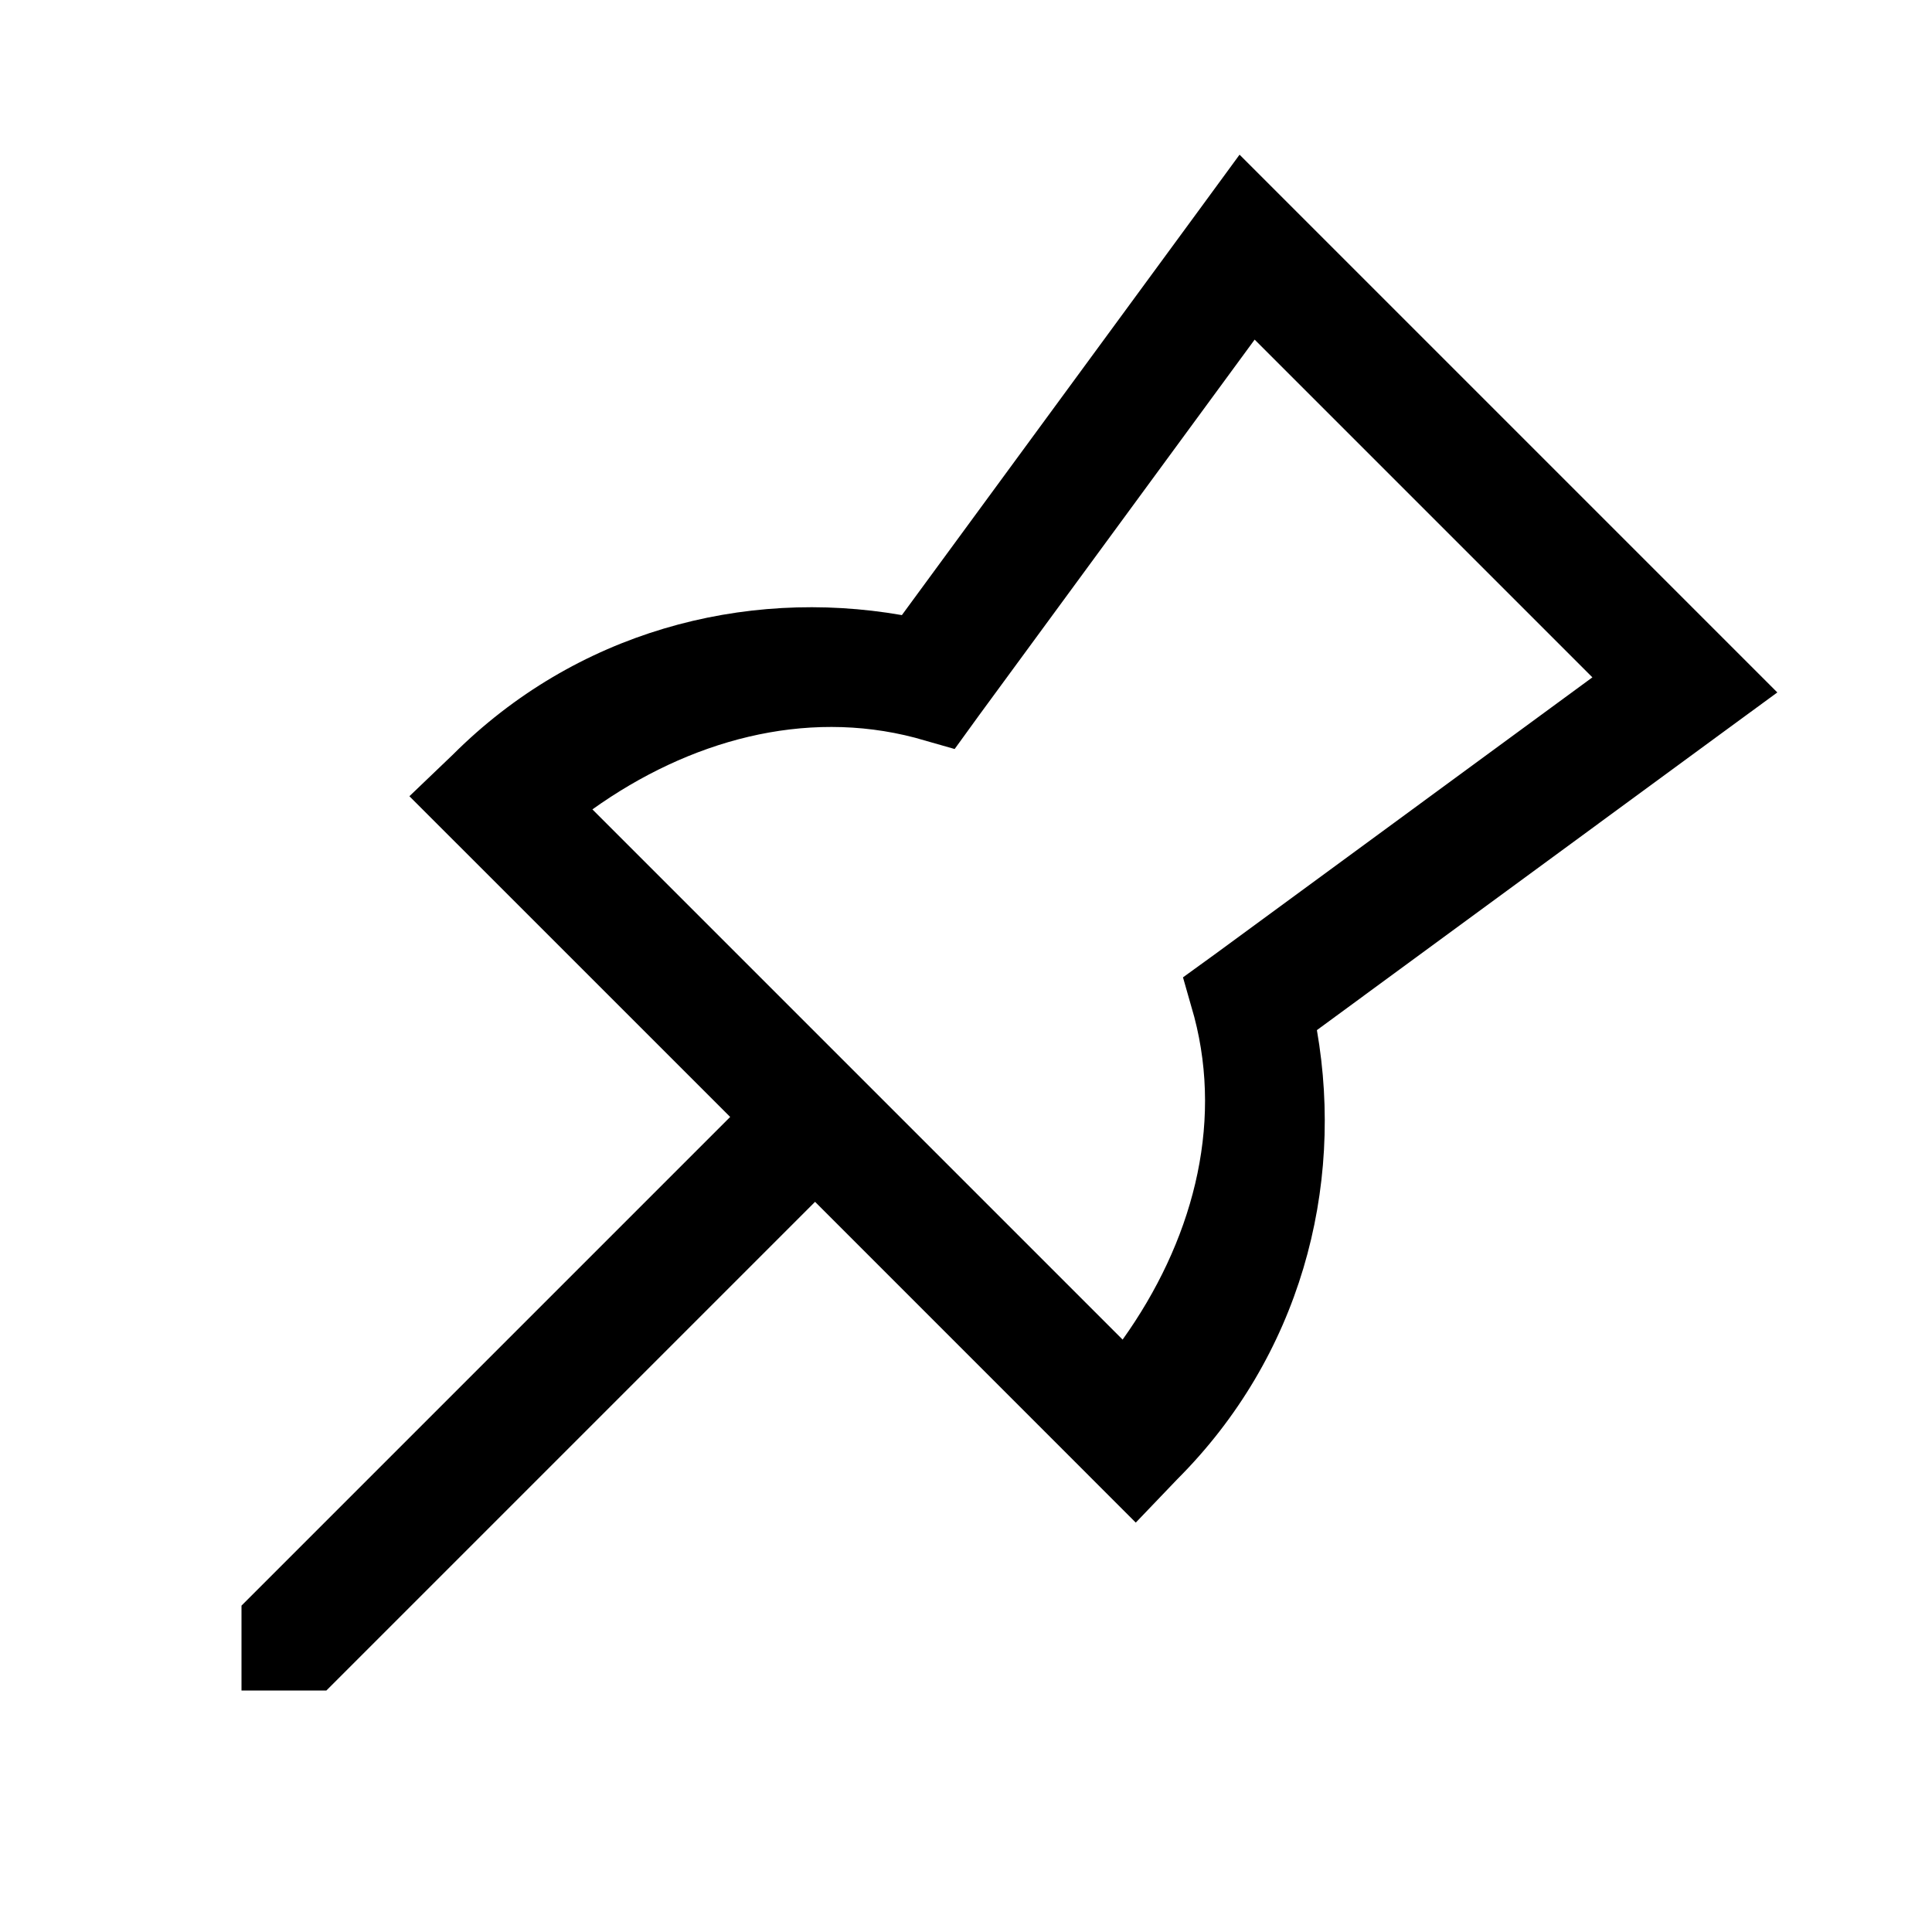
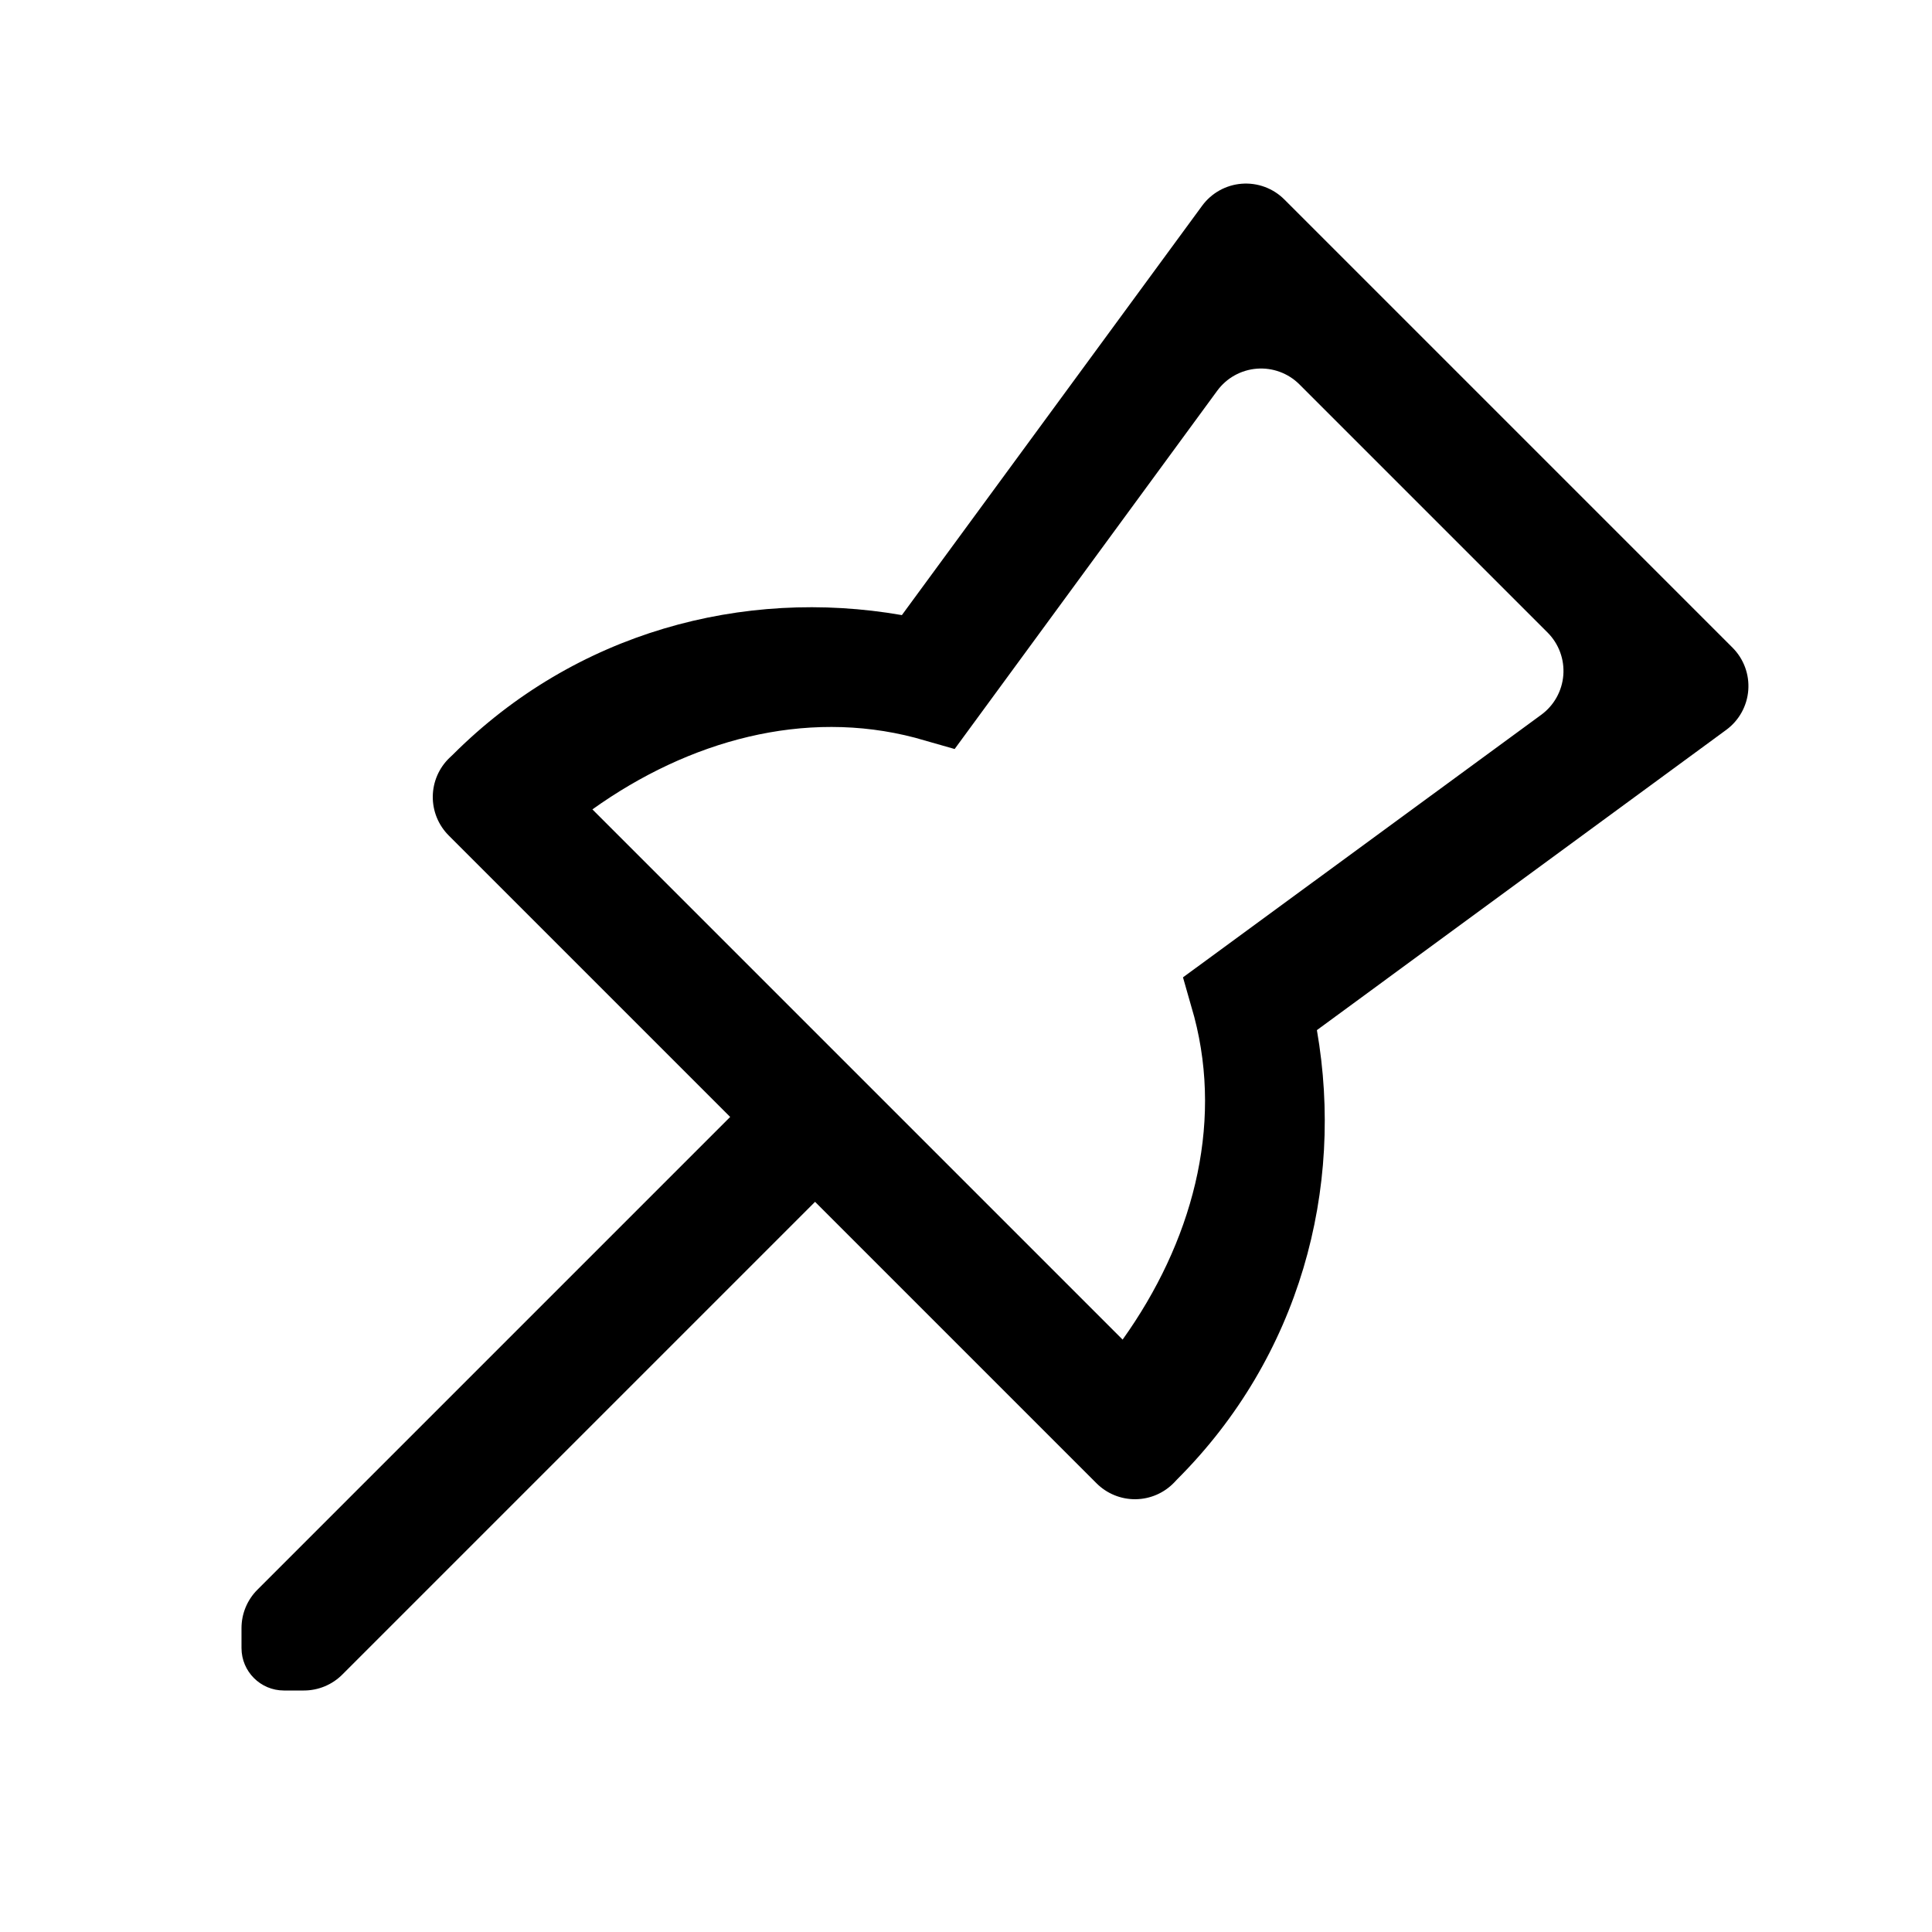
<svg xmlns="http://www.w3.org/2000/svg" fill="#000000" width="800px" height="800px" viewBox="0 0 32 32">
-   <path d="M 20.531 2.562 L 19.844 3.5 L 14.938 10.188 C 12.309 9.73 9.527 10.473 7.5 12.5 L 6.781 13.188 L 12.094 18.5 L 4 26.594 L 4 28 L 5.406 28 L 13.5 19.906 L 18.812 25.219 L 19.5 24.5 C 21.527 22.473 22.27 19.691 21.812 17.062 L 28.5 12.156 L 29.438 11.469 Z M 20.781 5.625 L 26.375 11.219 L 20.156 15.781 L 19.594 16.188 L 19.781 16.844 C 20.262 18.676 19.738 20.586 18.594 22.188 L 9.812 13.406 C 11.414 12.262 13.324 11.738 15.156 12.219 L 15.812 12.406 L 16.219 11.844 Z" />
+   <path d="M19.911 3.408 L14.938 10.188 C12.309 9.73 9.527 10.473 7.5 12.5 L7.446 12.551 A0.9 0.9 0 0 0 7.432 13.838 L12.094 18.5 L4.264 26.33 A0.9 0.9 0 0 0 4 26.967 L4 27.297 A0.703 0.703 0 0 0 4.703 28 L5.033 28 A0.9 0.9 0 0 0 5.67 27.736 L13.5 19.906 L18.162 24.568 A0.9 0.9 0 0 0 19.449 24.554 L19.5 24.5 C21.527 22.473 22.27 19.691 21.812 17.062 L28.592 12.089 A0.9 0.9 0 0 0 28.696 10.727 L21.273 3.304 A0.9 0.9 0 0 0 19.911 3.408 Z M21.523 6.367 L25.633 10.477 A0.9 0.9 0 0 1 25.528 11.839 L19.594 16.188 L19.781 16.844 C20.262 18.676 19.738 20.586 18.594 22.188 L9.812 13.406 C11.414 12.262 13.324 11.738 15.156 12.219 L15.812 12.406 L20.161 6.472 A0.9 0.9 0 0 1 21.523 6.367 Z" />
</svg>
